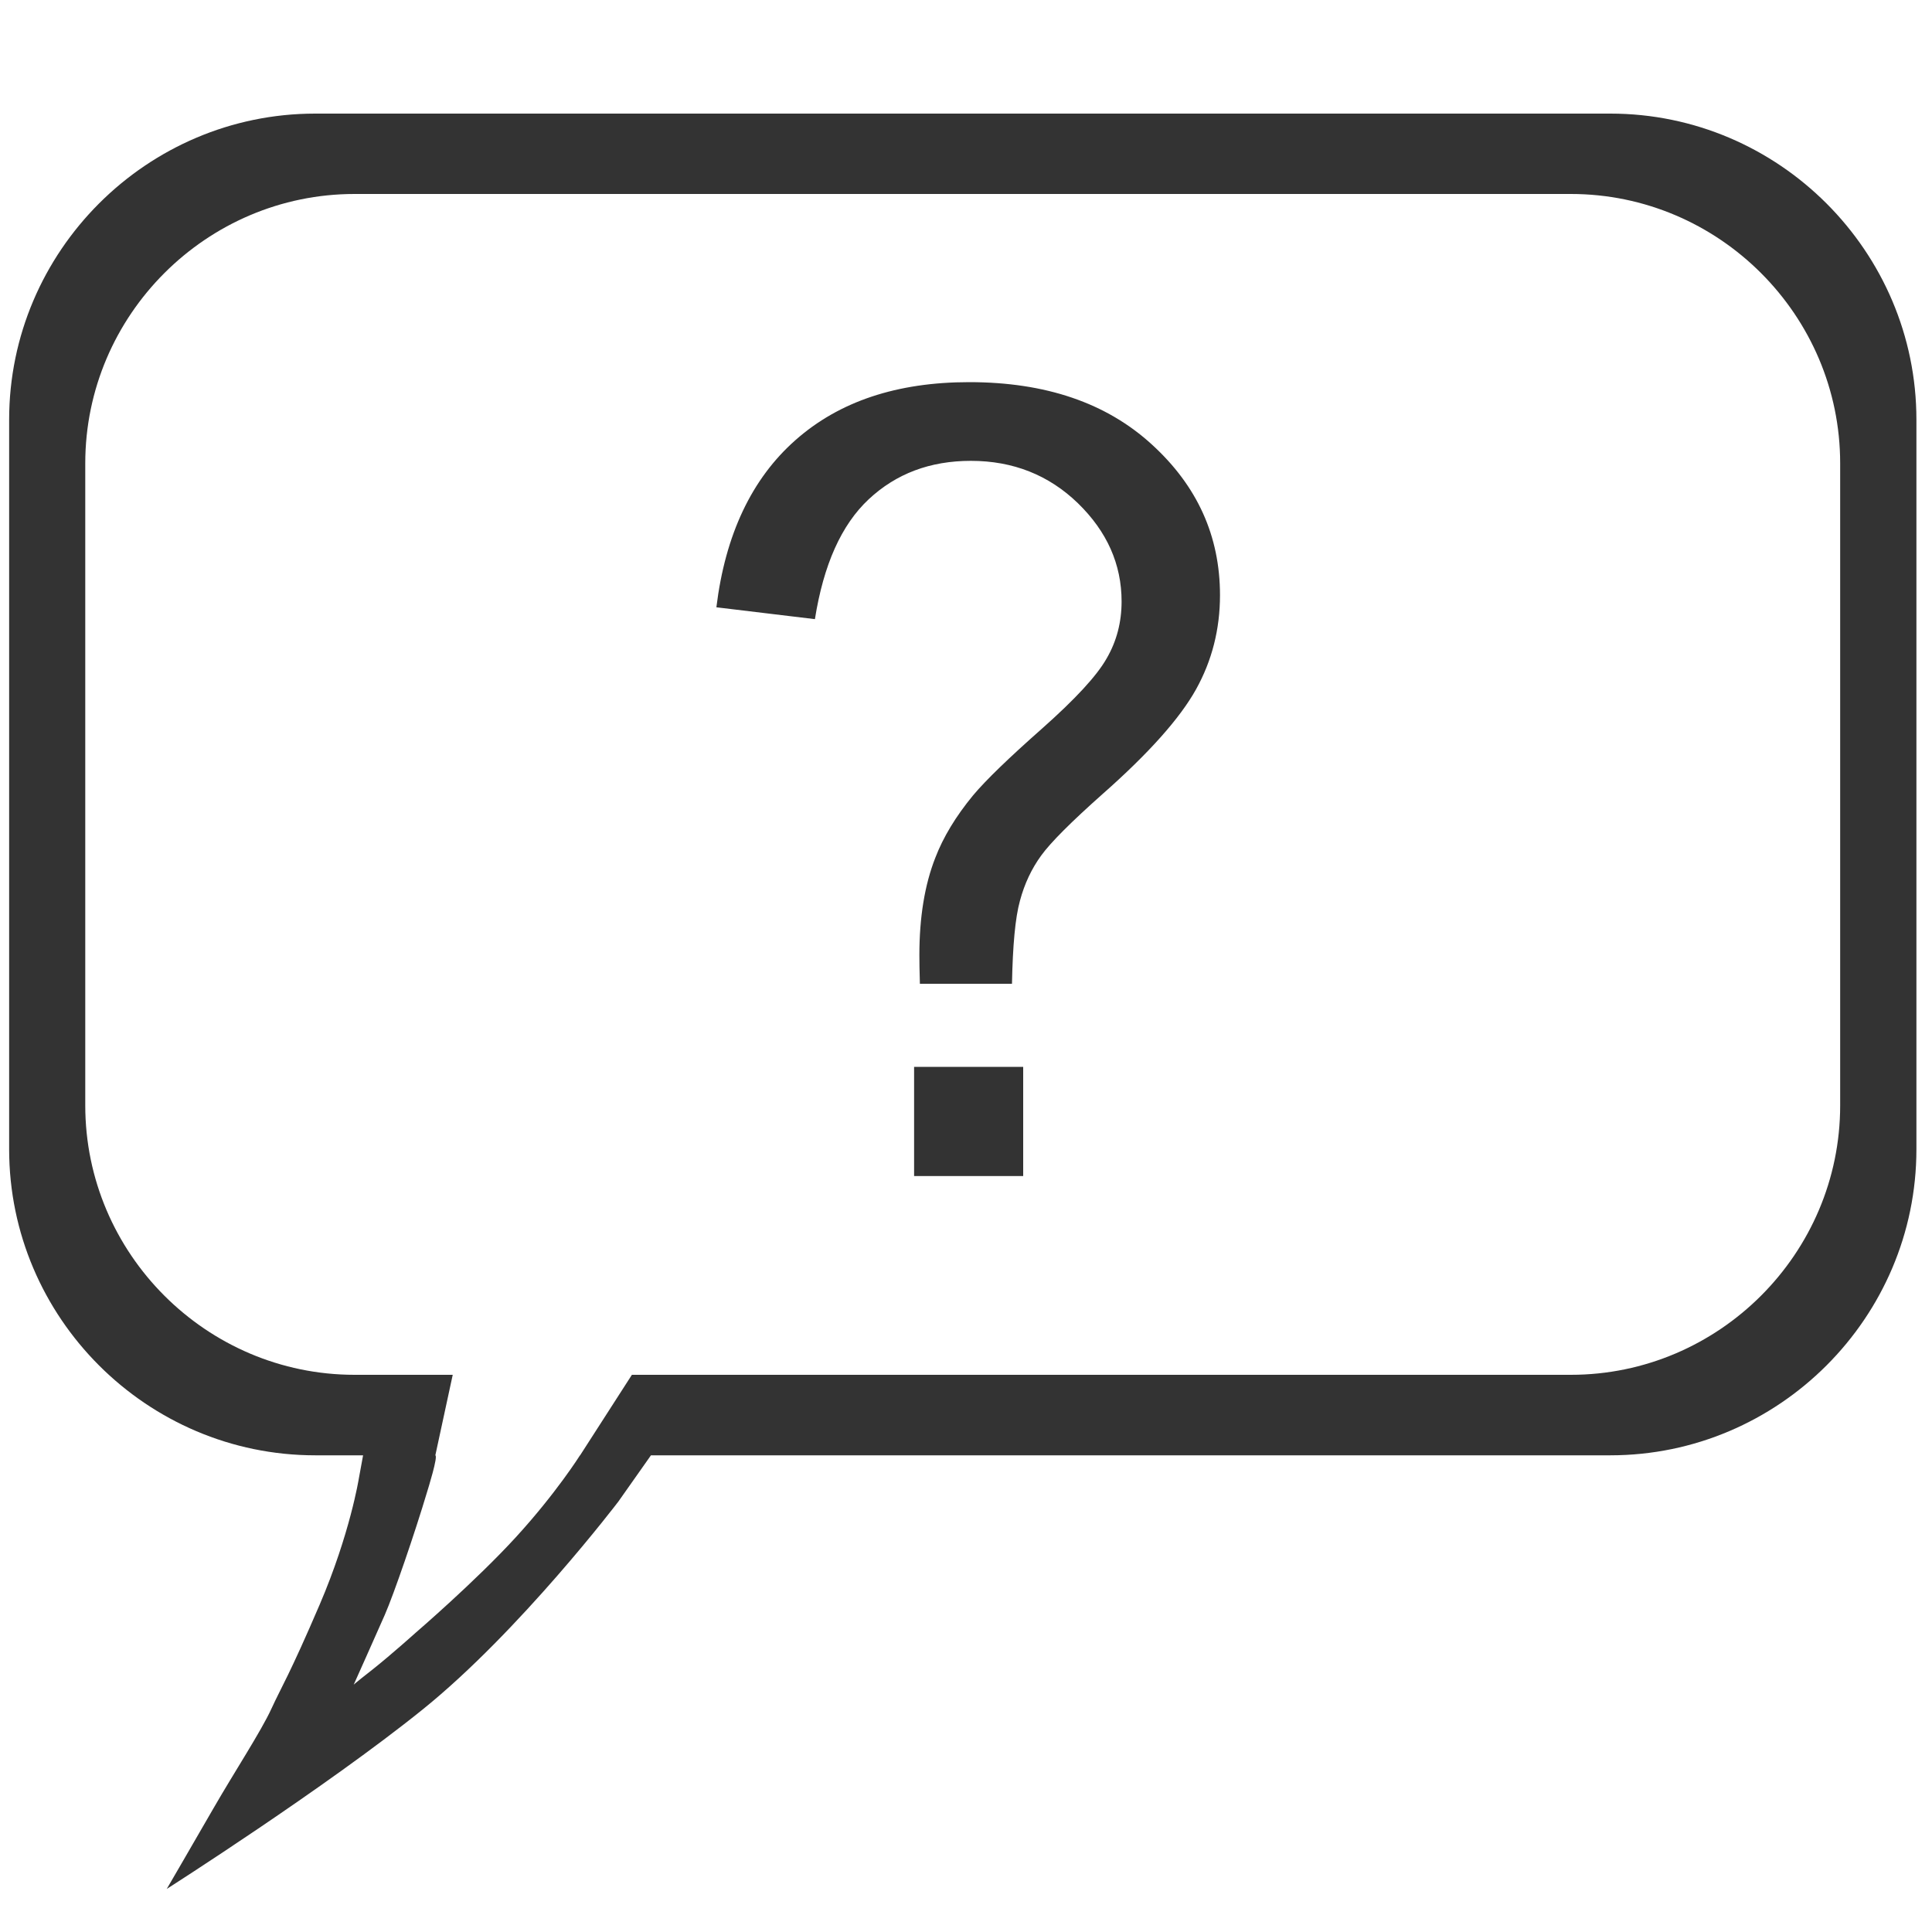
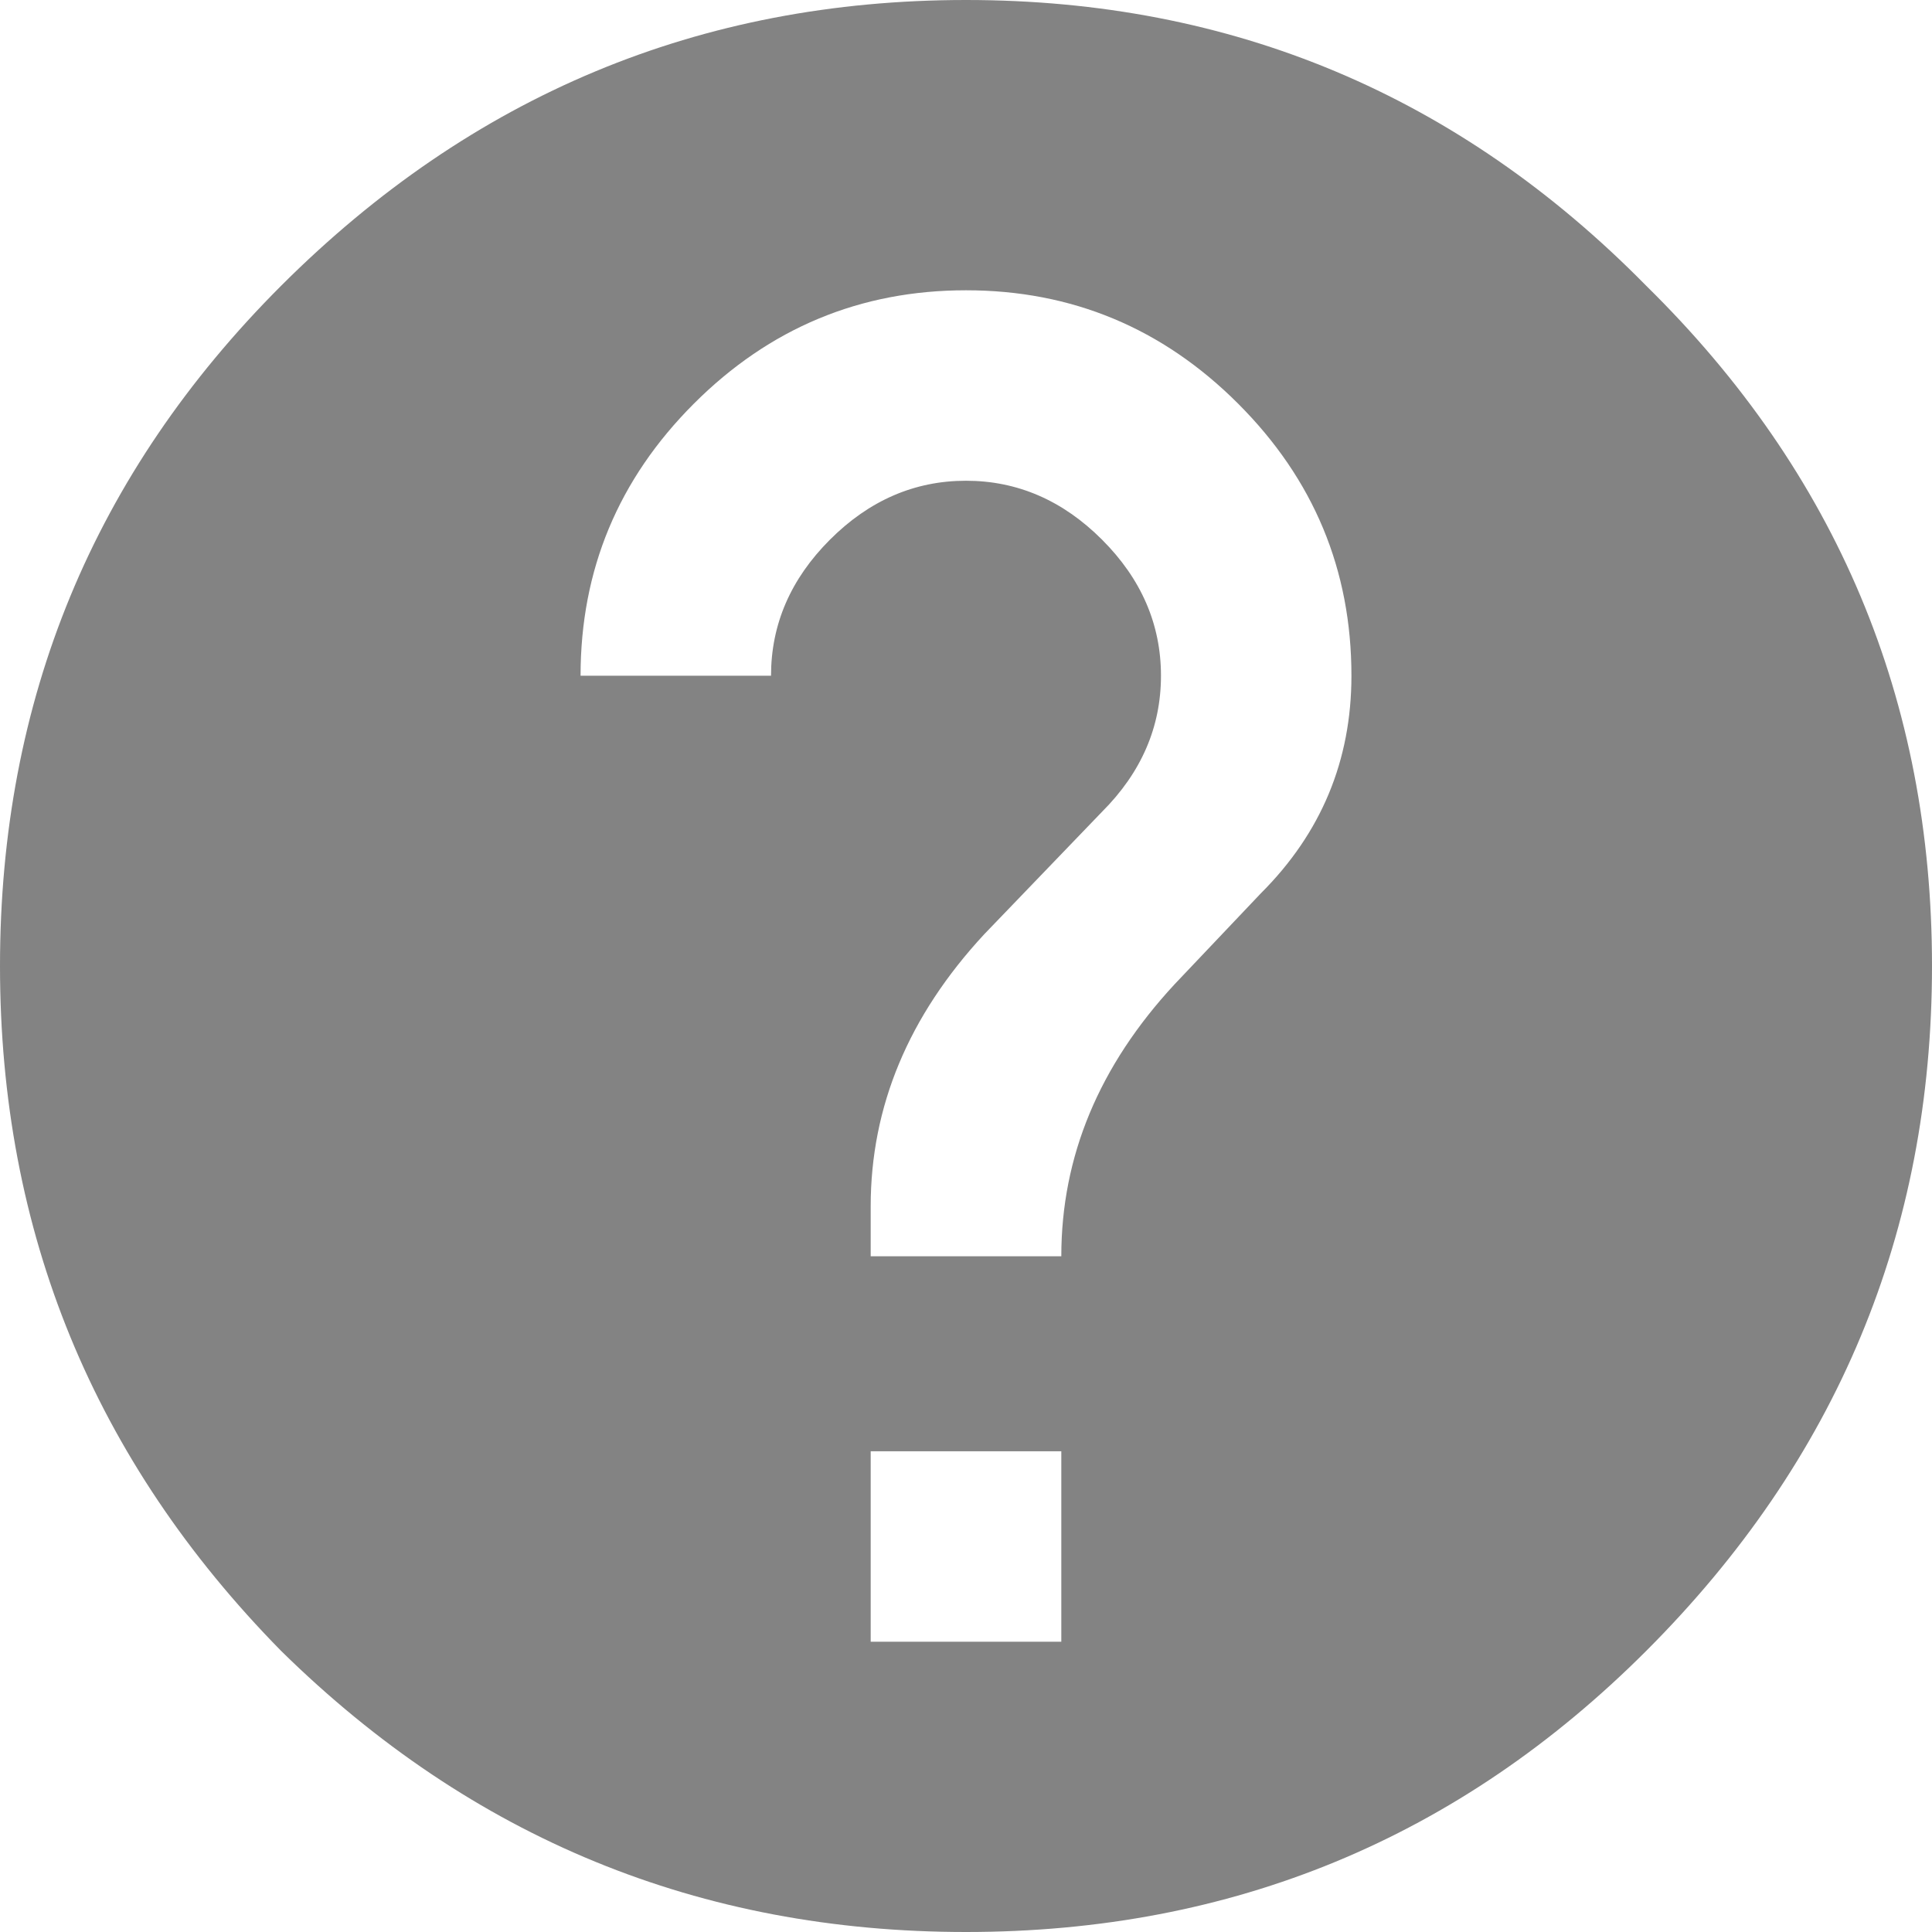
- <svg xmlns="http://www.w3.org/2000/svg" xml:space="preserve" width="15mm" height="15mm" style="shape-rendering:geometricPrecision; text-rendering:geometricPrecision; image-rendering:optimizeQuality; fill-rule:evenodd; clip-rule:evenodd" viewBox="0 0 15 15">
-   <defs>
-     <style type="text/css">
-    
-     .fil0 {fill:#333333}
-     .fil1 {fill:#333333;fill-rule:nonzero}
-    
-   </style>
-   </defs>
-   <g id="Слой_x0020_1">
-     <g id="_400077136">
-       <path id="_400053568" class="fil0" d="M2.445 0.882l10.058 0c1.307,0 2.376,1.069 2.376,2.376l0 5.665c0,1.307 -1.069,2.376 -2.376,2.376l-7.999 0 0.402 -0.625 7.29 0c1.15,0 2.091,-0.941 2.091,-2.091l0 -4.986c0,-1.15 -0.941,-2.091 -2.091,-2.091l-9.443 0c-1.15,0 -2.091,0.941 -2.091,2.091l0 4.986c0,1.15 0.941,2.091 2.091,2.091l0.762 0 -0.135 0.625 -0.933 0c-1.307,0 -2.376,-1.069 -2.376,-2.376l0 -5.665c0,-1.307 1.069,-2.376 2.376,-2.376zm-1.151 13.784c0,0 1.234,-0.786 1.988,-1.394 0.754,-0.608 1.519,-1.614 1.519,-1.614l0.253 -0.359 -0.551 0c0,0 -0.184,0.293 -0.498,0.636 -0.314,0.343 -0.775,0.739 -0.775,0.739 0,0 -0.189,0.17 -0.335,0.286 -0.147,0.115 -0.149,0.12 -0.149,0.12 0,0 0.17,-0.379 0.241,-0.541 0.071,-0.162 0.233,-0.634 0.33,-0.959 0.004,-0.013 0.088,-0.281 0.062,-0.281l-0.56 0 -0.033 0.18c0,0 -0.068,0.428 -0.304,0.979 -0.236,0.55 -0.296,0.637 -0.375,0.809 -0.079,0.173 -0.288,0.492 -0.451,0.775 -0.163,0.283 -0.361,0.623 -0.361,0.623z" />
-       <path id="_400077064" class="fil1" d="M7.142 7.638c-0.003,-0.099 -0.004,-0.173 -0.004,-0.223 0,-0.292 0.041,-0.545 0.124,-0.756 0.061,-0.159 0.158,-0.32 0.293,-0.484 0.099,-0.118 0.278,-0.291 0.535,-0.518 0.258,-0.229 0.425,-0.409 0.502,-0.545 0.078,-0.134 0.116,-0.282 0.116,-0.442 0,-0.289 -0.113,-0.543 -0.339,-0.763 -0.226,-0.219 -0.504,-0.329 -0.831,-0.329 -0.318,0 -0.581,0.1 -0.793,0.298 -0.213,0.199 -0.351,0.509 -0.418,0.931l-0.765 -0.092c0.069,-0.564 0.274,-0.998 0.614,-1.298 0.34,-0.301 0.79,-0.45 1.349,-0.45 0.593,0 1.065,0.161 1.418,0.484 0.353,0.322 0.529,0.711 0.529,1.17 0,0.264 -0.062,0.508 -0.186,0.731 -0.124,0.223 -0.365,0.495 -0.727,0.814 -0.243,0.216 -0.401,0.374 -0.475,0.476 -0.075,0.103 -0.13,0.22 -0.165,0.351 -0.037,0.133 -0.056,0.347 -0.062,0.645l-0.715 0zm-0.045 1.493l0 -0.848 0.847 0 0 0.848 -0.847 0z" />
-     </g>
-   </g>
+ <svg xmlns="http://www.w3.org/2000/svg" width="12" height="12" viewBox="0 0 12 12" fill="none">
+   <path d="M7.831 5.549C8.207 5.174 8.394 4.723 8.394 4.197C8.394 3.54 8.16 2.977 7.69 2.507C7.221 2.038 6.657 1.803 6 1.803C5.343 1.803 4.779 2.038 4.31 2.507C3.84 2.977 3.606 3.54 3.606 4.197H4.789C4.789 3.878 4.911 3.596 5.155 3.352C5.399 3.108 5.681 2.986 6 2.986C6.319 2.986 6.601 3.108 6.845 3.352C7.089 3.596 7.211 3.878 7.211 4.197C7.211 4.516 7.089 4.798 6.845 5.042L6.113 5.803C5.643 6.31 5.408 6.873 5.408 7.493V7.803H6.592C6.592 7.183 6.826 6.62 7.296 6.113L7.831 5.549ZM6.592 10.197V9.014H5.408V10.197H6.592ZM1.746 1.775C2.93 0.592 4.347 0 6 0C7.653 0 9.061 0.592 10.225 1.775C11.409 2.939 12 4.347 12 6C12 7.653 11.409 9.07 10.225 10.254C9.061 11.418 7.653 12 6 12C4.347 12 2.93 11.418 1.746 10.254C0.582 9.07 0 7.653 0 6C0 4.347 0.582 2.939 1.746 1.775Z" fill="#313131" fill-opacity="0.6" />
</svg>
